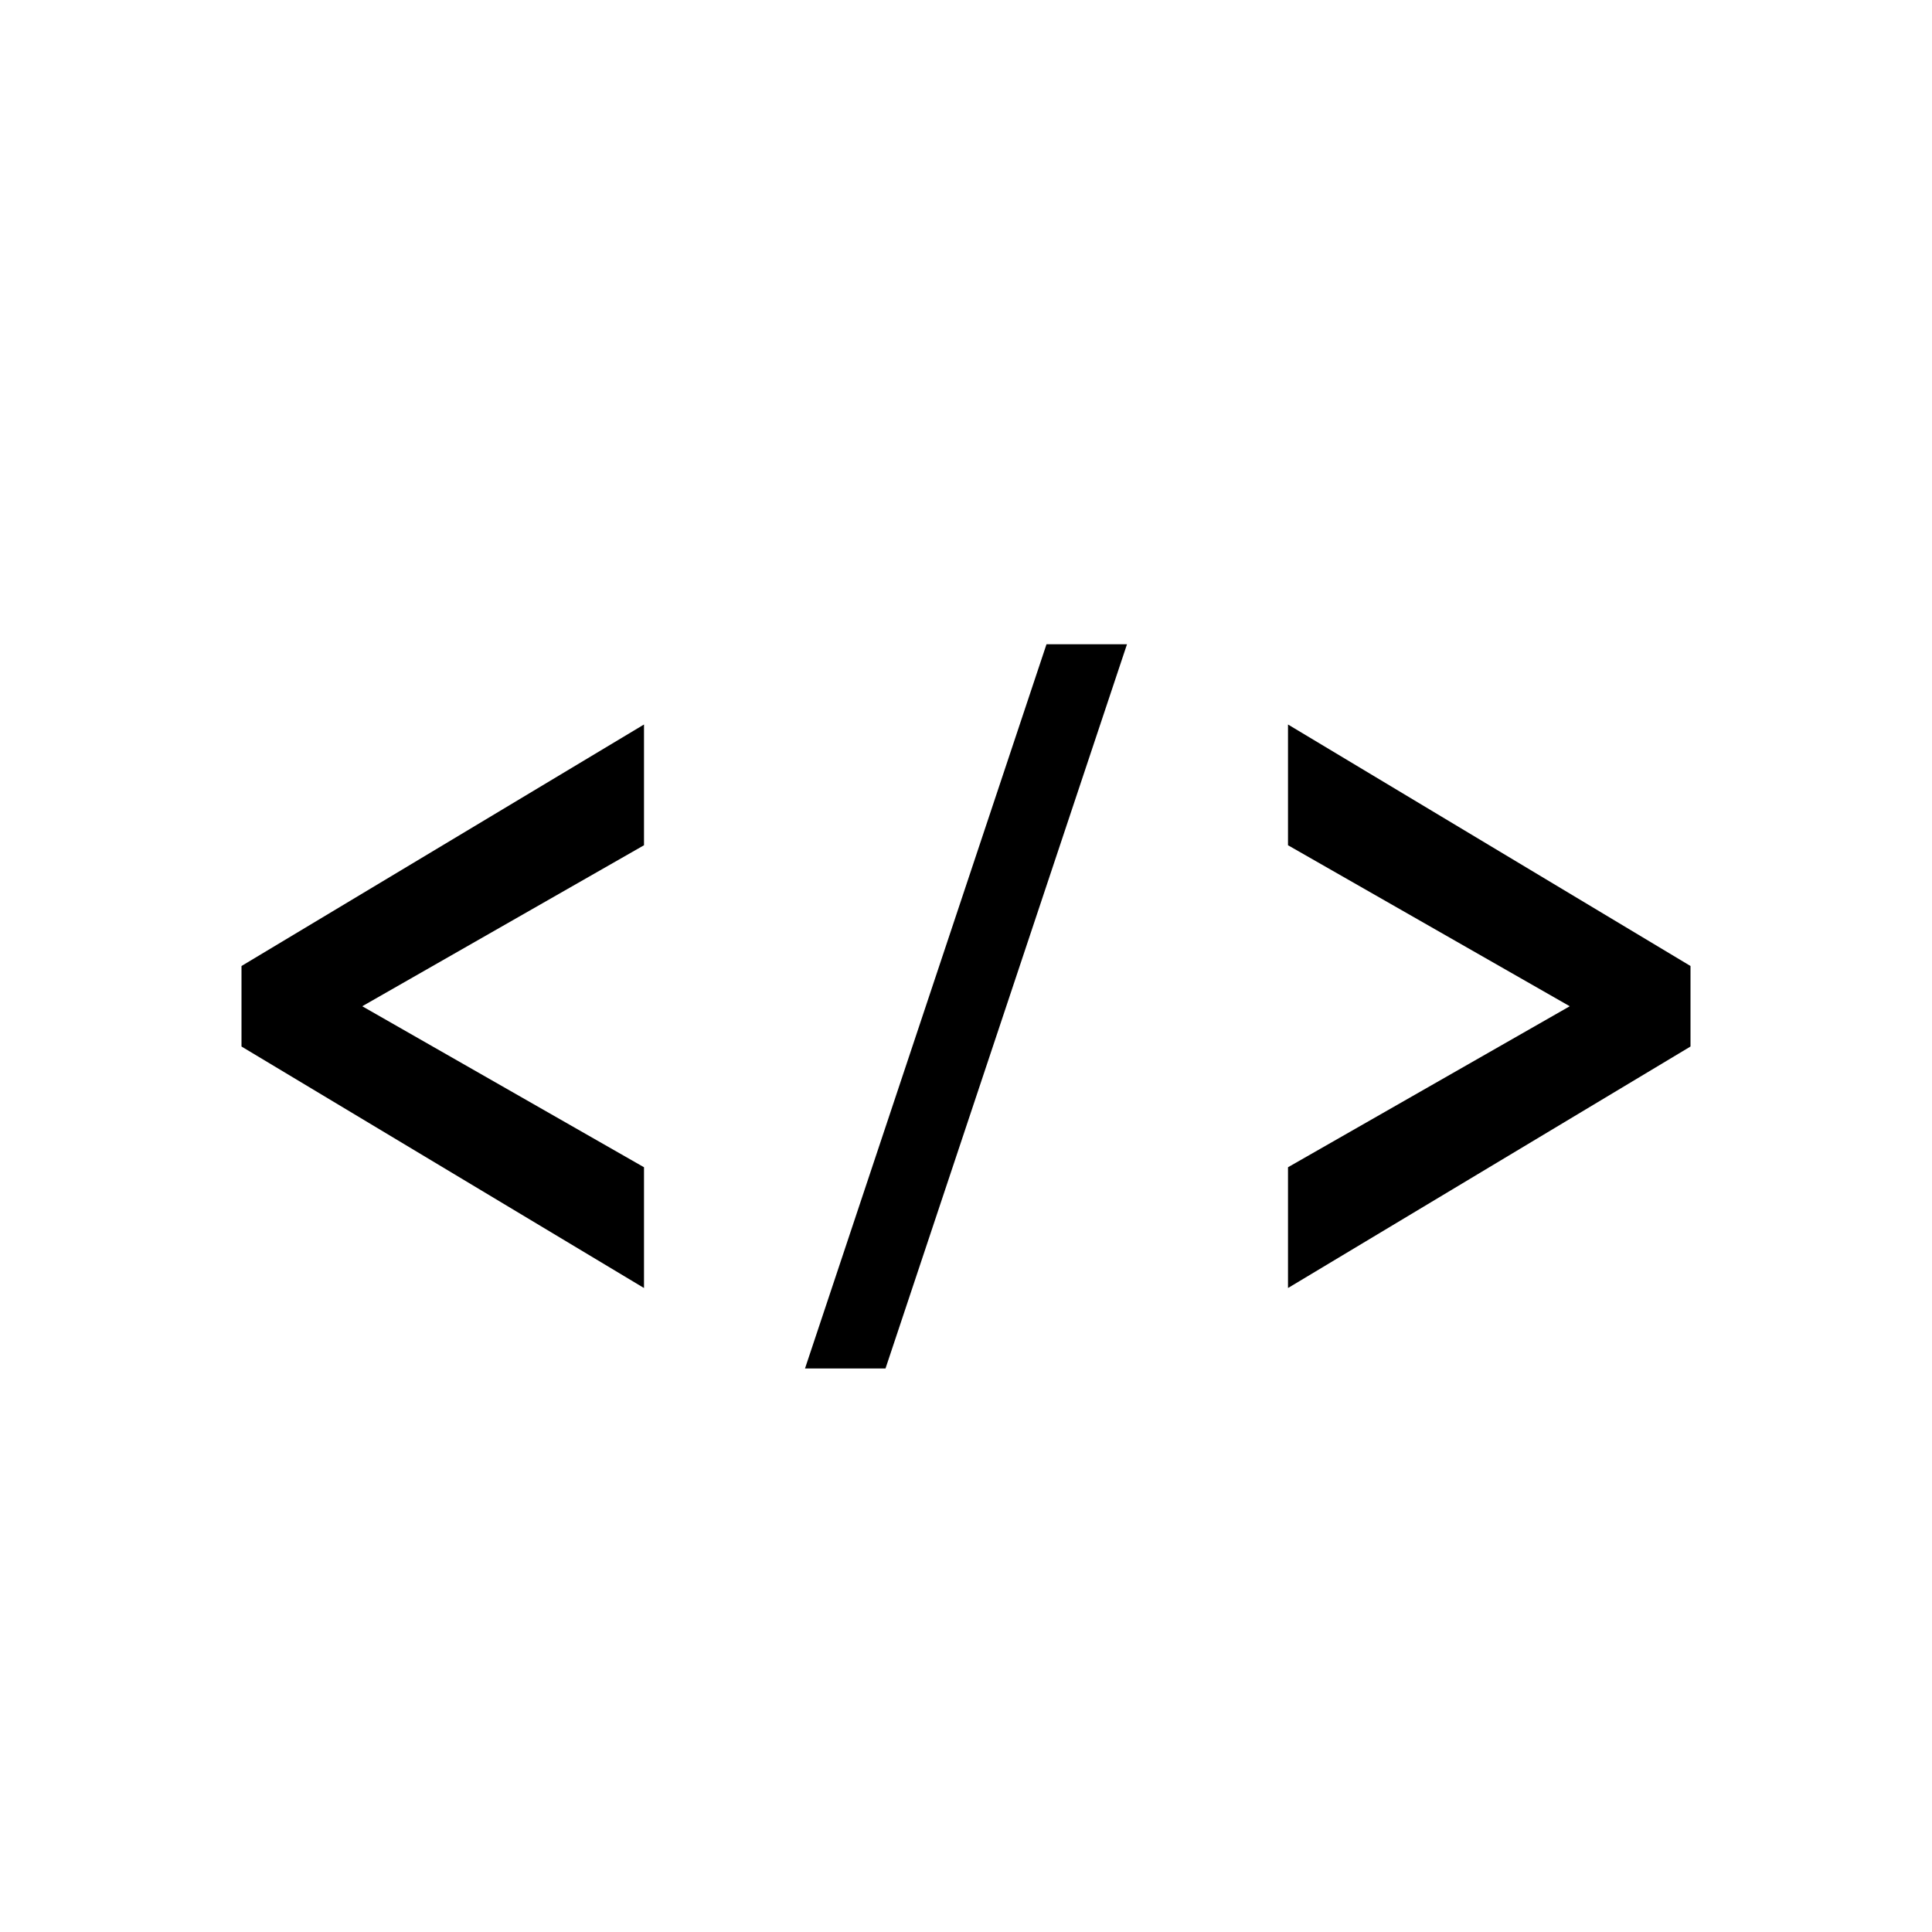
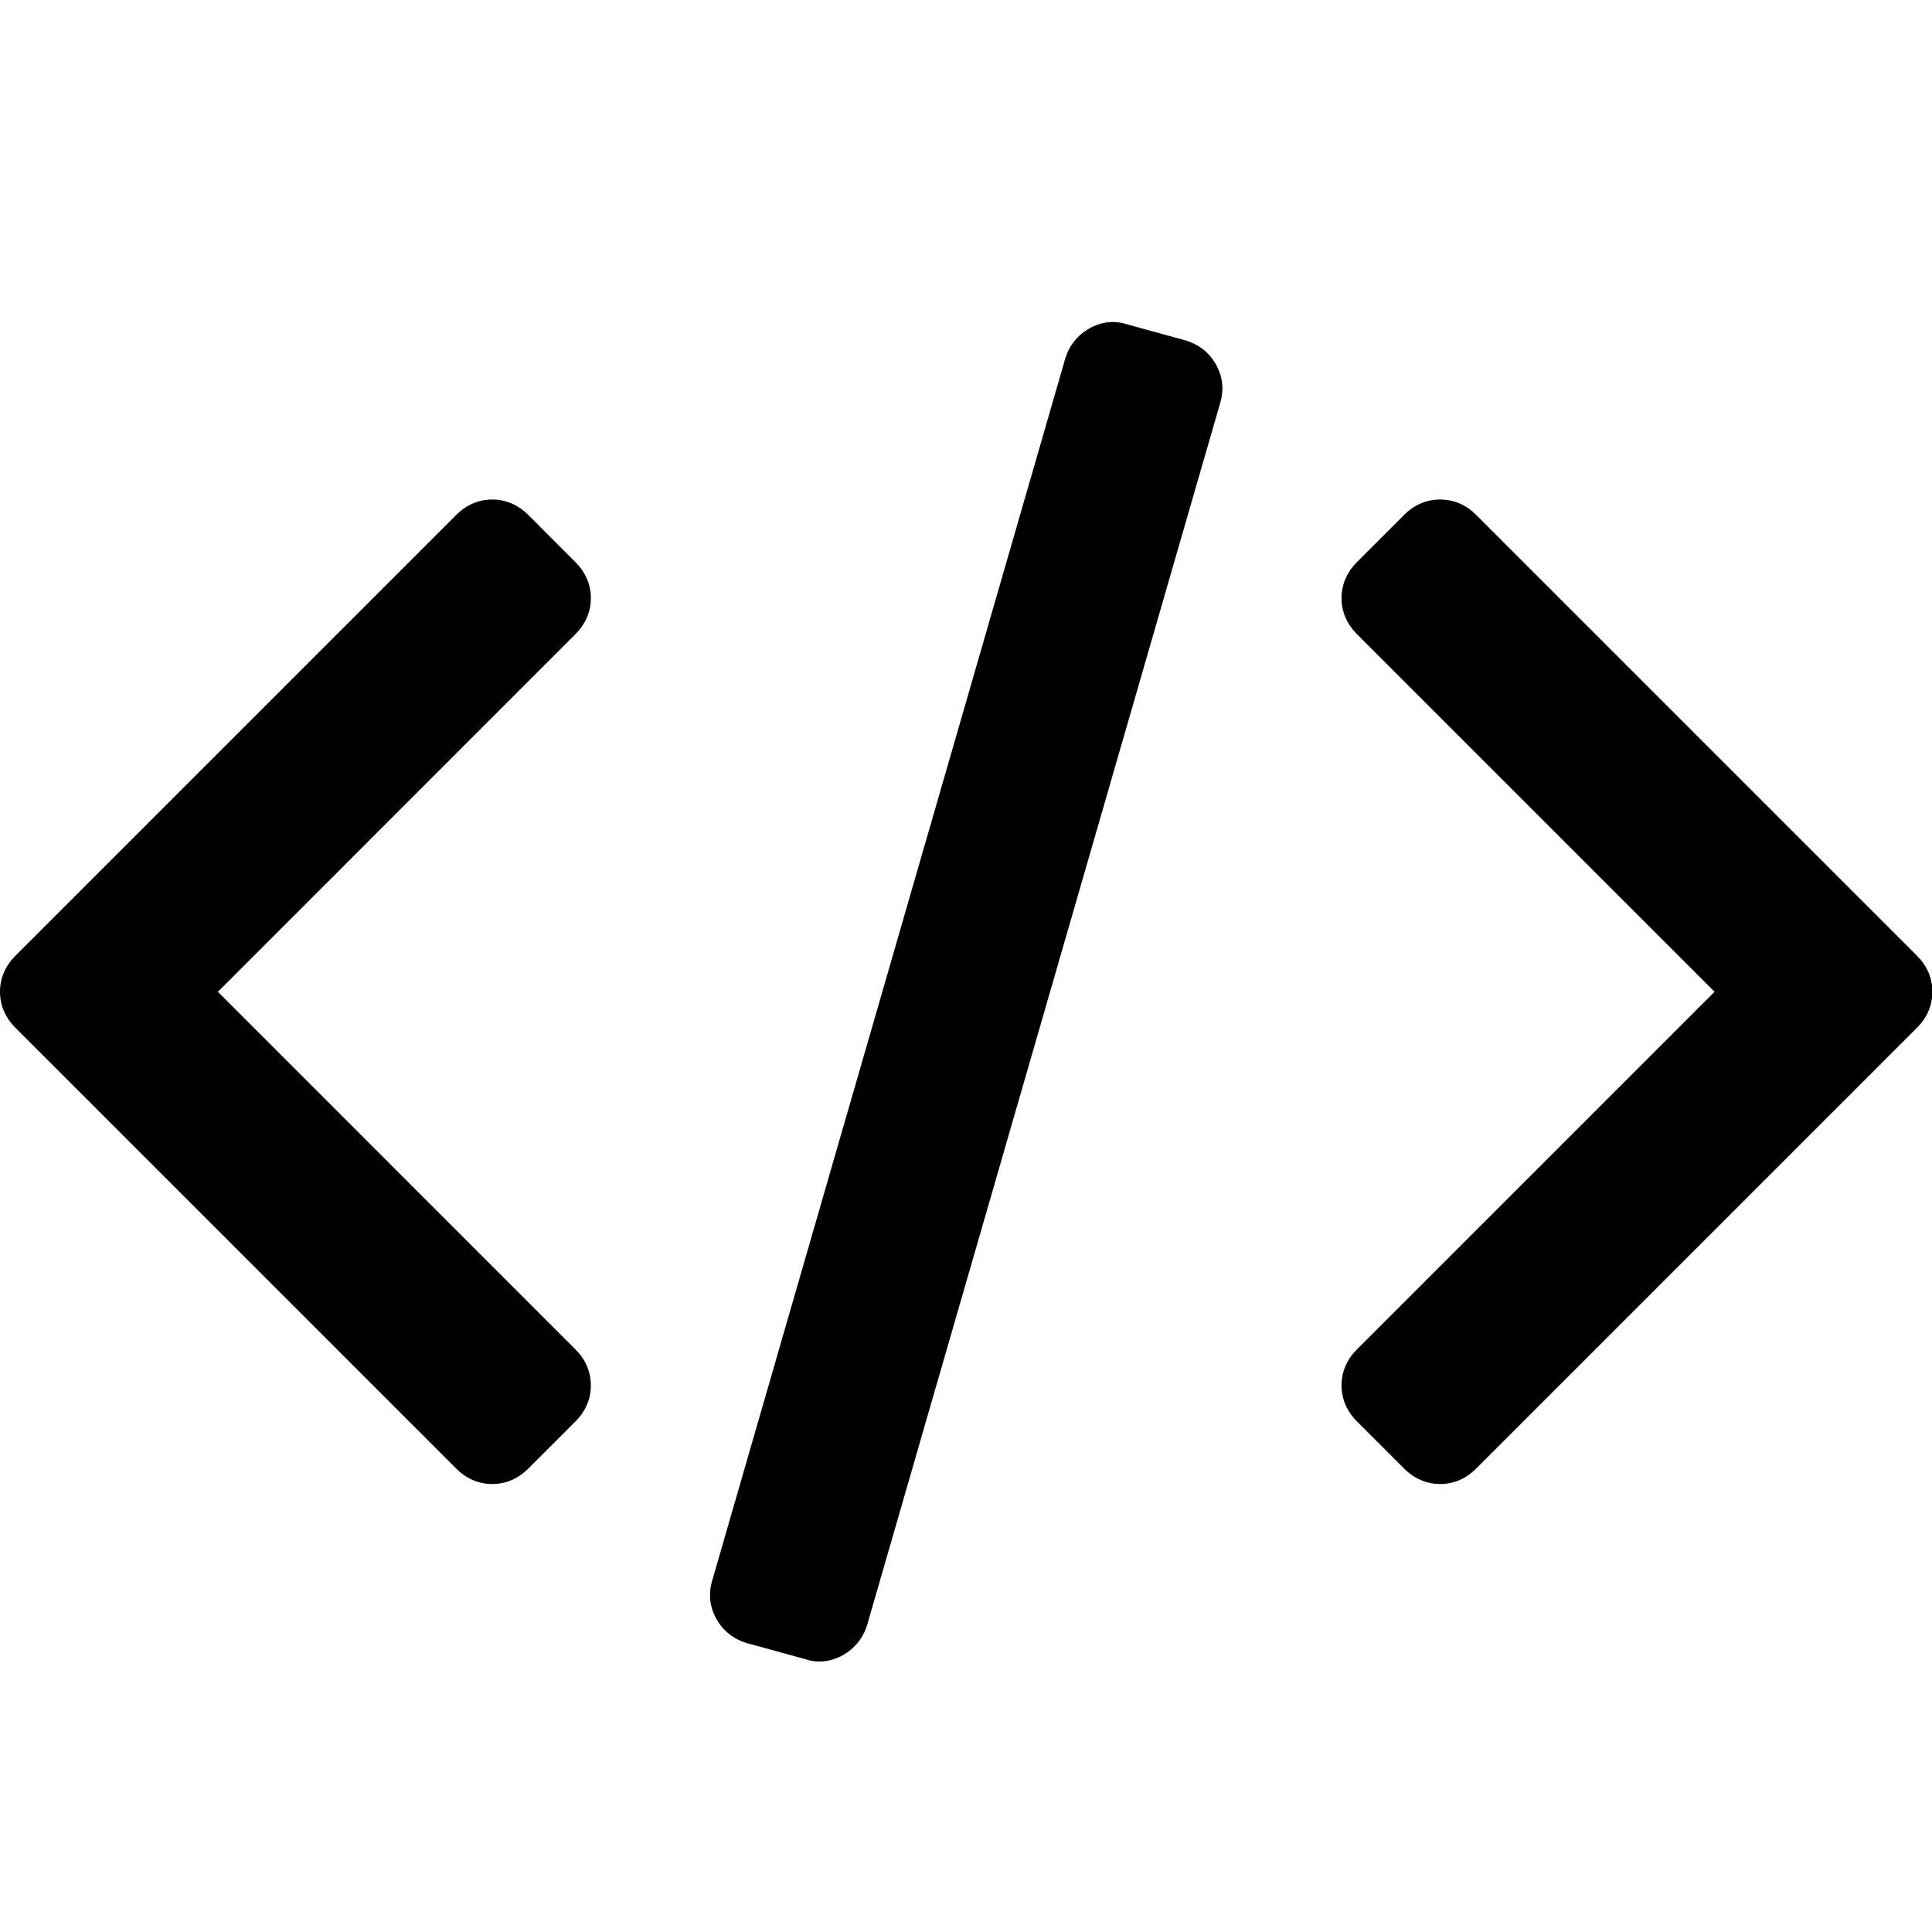
<svg xmlns="http://www.w3.org/2000/svg" width="24" height="24" viewBox="0 0 24 24">
-   <path d="M8,16 L3,13 L3,12 L8,9 L8,10.5 L4.5,12.5 L8,14.5 C8,15.5 8,16 8,16 Z M10,17 L13,8.003 L14,8.003 L11,17 L10,17 Z M16,16 L16,14.5 L19.5,12.5 L16,10.5 L16,9 L21,12 L21,13 L16,16 Z" />
+   <path d="M14.725,4.228 C14.895,4.279 15.023,4.381 15.105,4.528 C15.19,4.678 15.207,4.845 15.157,5.008 L10.772,20.186 C10.722,20.348 10.62,20.476 10.474,20.559 C10.323,20.645 10.157,20.662 10.009,20.612 L9.273,20.41 C9.11,20.36 8.982,20.258 8.9,20.112 C8.815,19.962 8.798,19.795 8.848,19.632 L13.233,4.454 C13.283,4.291 13.385,4.163 13.531,4.081 C13.682,3.995 13.847,3.978 13.996,4.028 L14.725,4.228 Z M2.707,12.32 L7.149,16.763 C7.273,16.887 7.34,17.04 7.34,17.21 C7.34,17.379 7.273,17.533 7.149,17.657 L6.562,18.244 C6.437,18.368 6.285,18.435 6.115,18.435 C5.945,18.435 5.792,18.368 5.668,18.244 L0.191,12.767 C0.067,12.643 0,12.49 0,12.32 C0,12.15 0.067,11.997 0.191,11.873 L5.668,6.396 C5.792,6.272 5.945,6.205 6.115,6.205 C6.284,6.205 6.437,6.272 6.562,6.396 L7.149,6.984 C7.273,7.108 7.34,7.261 7.34,7.43 C7.34,7.6 7.273,7.753 7.149,7.877 L2.707,12.32 Z M24.005,12.32 C24.005,12.489 23.938,12.643 23.814,12.767 L18.337,18.244 C18.213,18.368 18.06,18.435 17.89,18.435 C17.721,18.435 17.568,18.368 17.443,18.244 L16.856,17.657 C16.732,17.533 16.665,17.379 16.665,17.21 C16.665,17.04 16.732,16.887 16.856,16.763 L21.299,12.32 L16.856,7.877 C16.732,7.753 16.665,7.6 16.665,7.43 C16.665,7.26 16.732,7.108 16.856,6.983 L17.444,6.395 C17.568,6.271 17.721,6.205 17.89,6.205 C18.06,6.205 18.213,6.272 18.337,6.396 L23.814,11.873 C23.938,11.997 24.005,12.15 24.005,12.32 Z" />
</svg>
